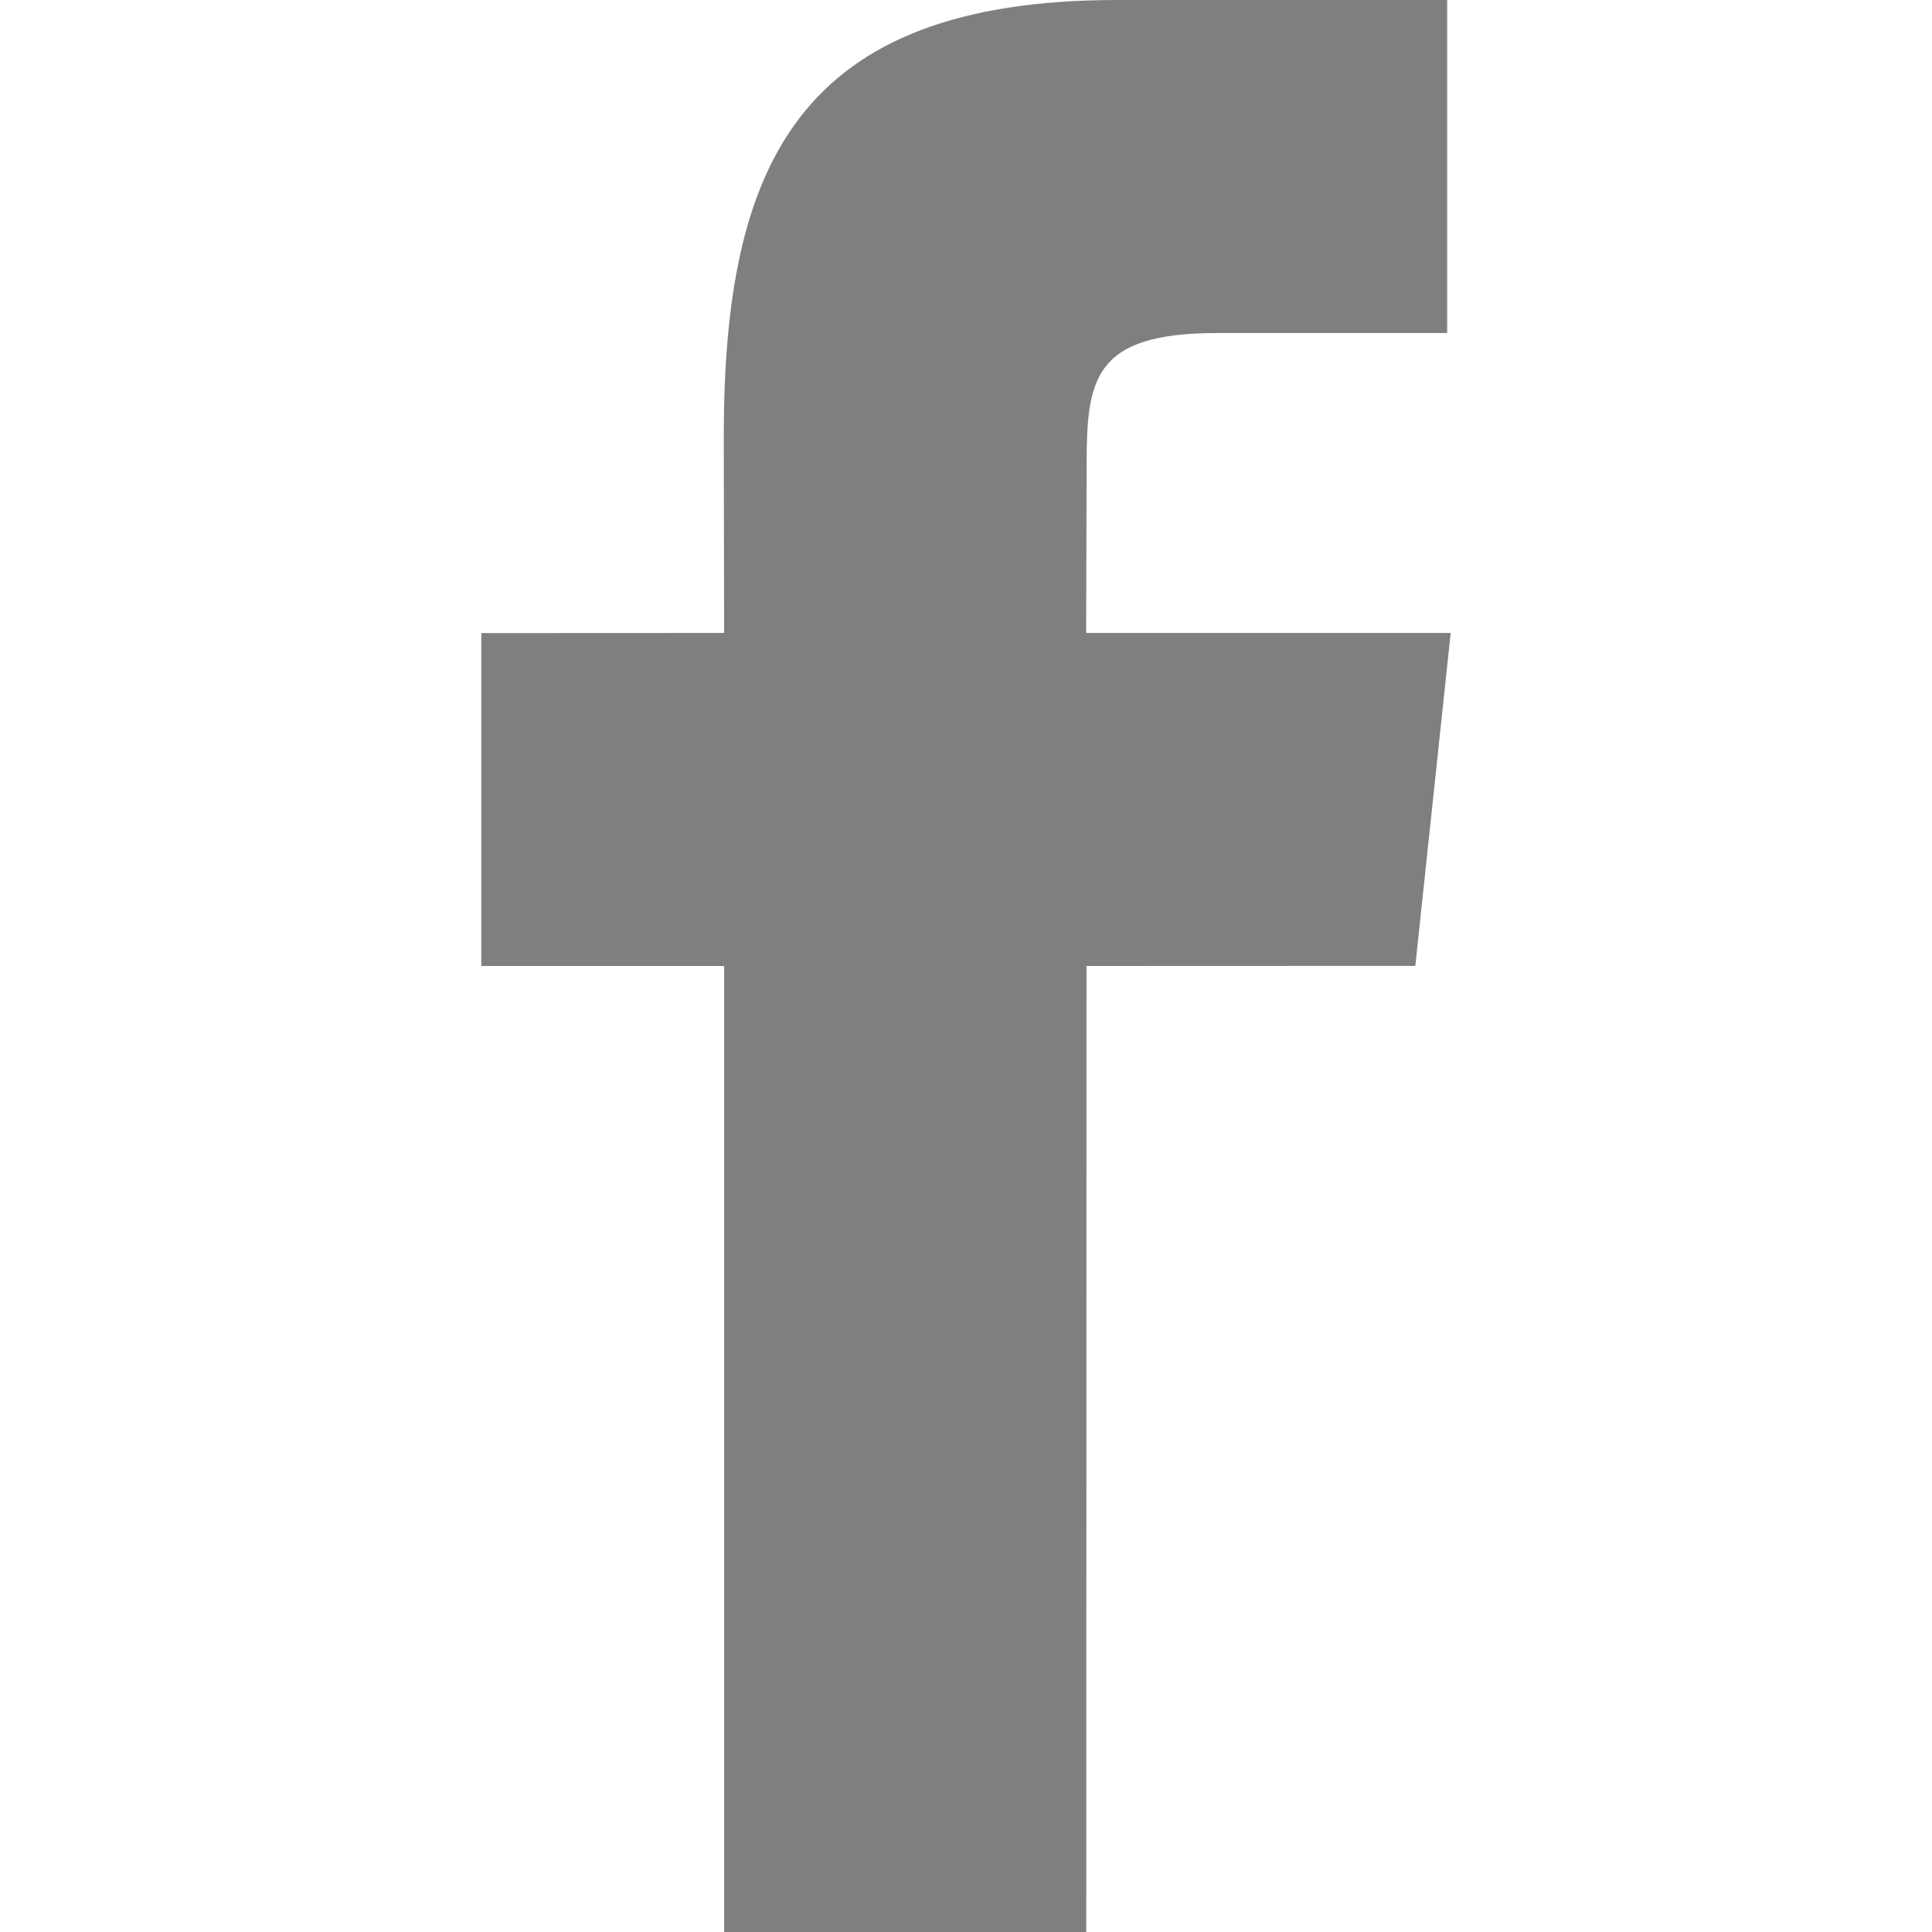
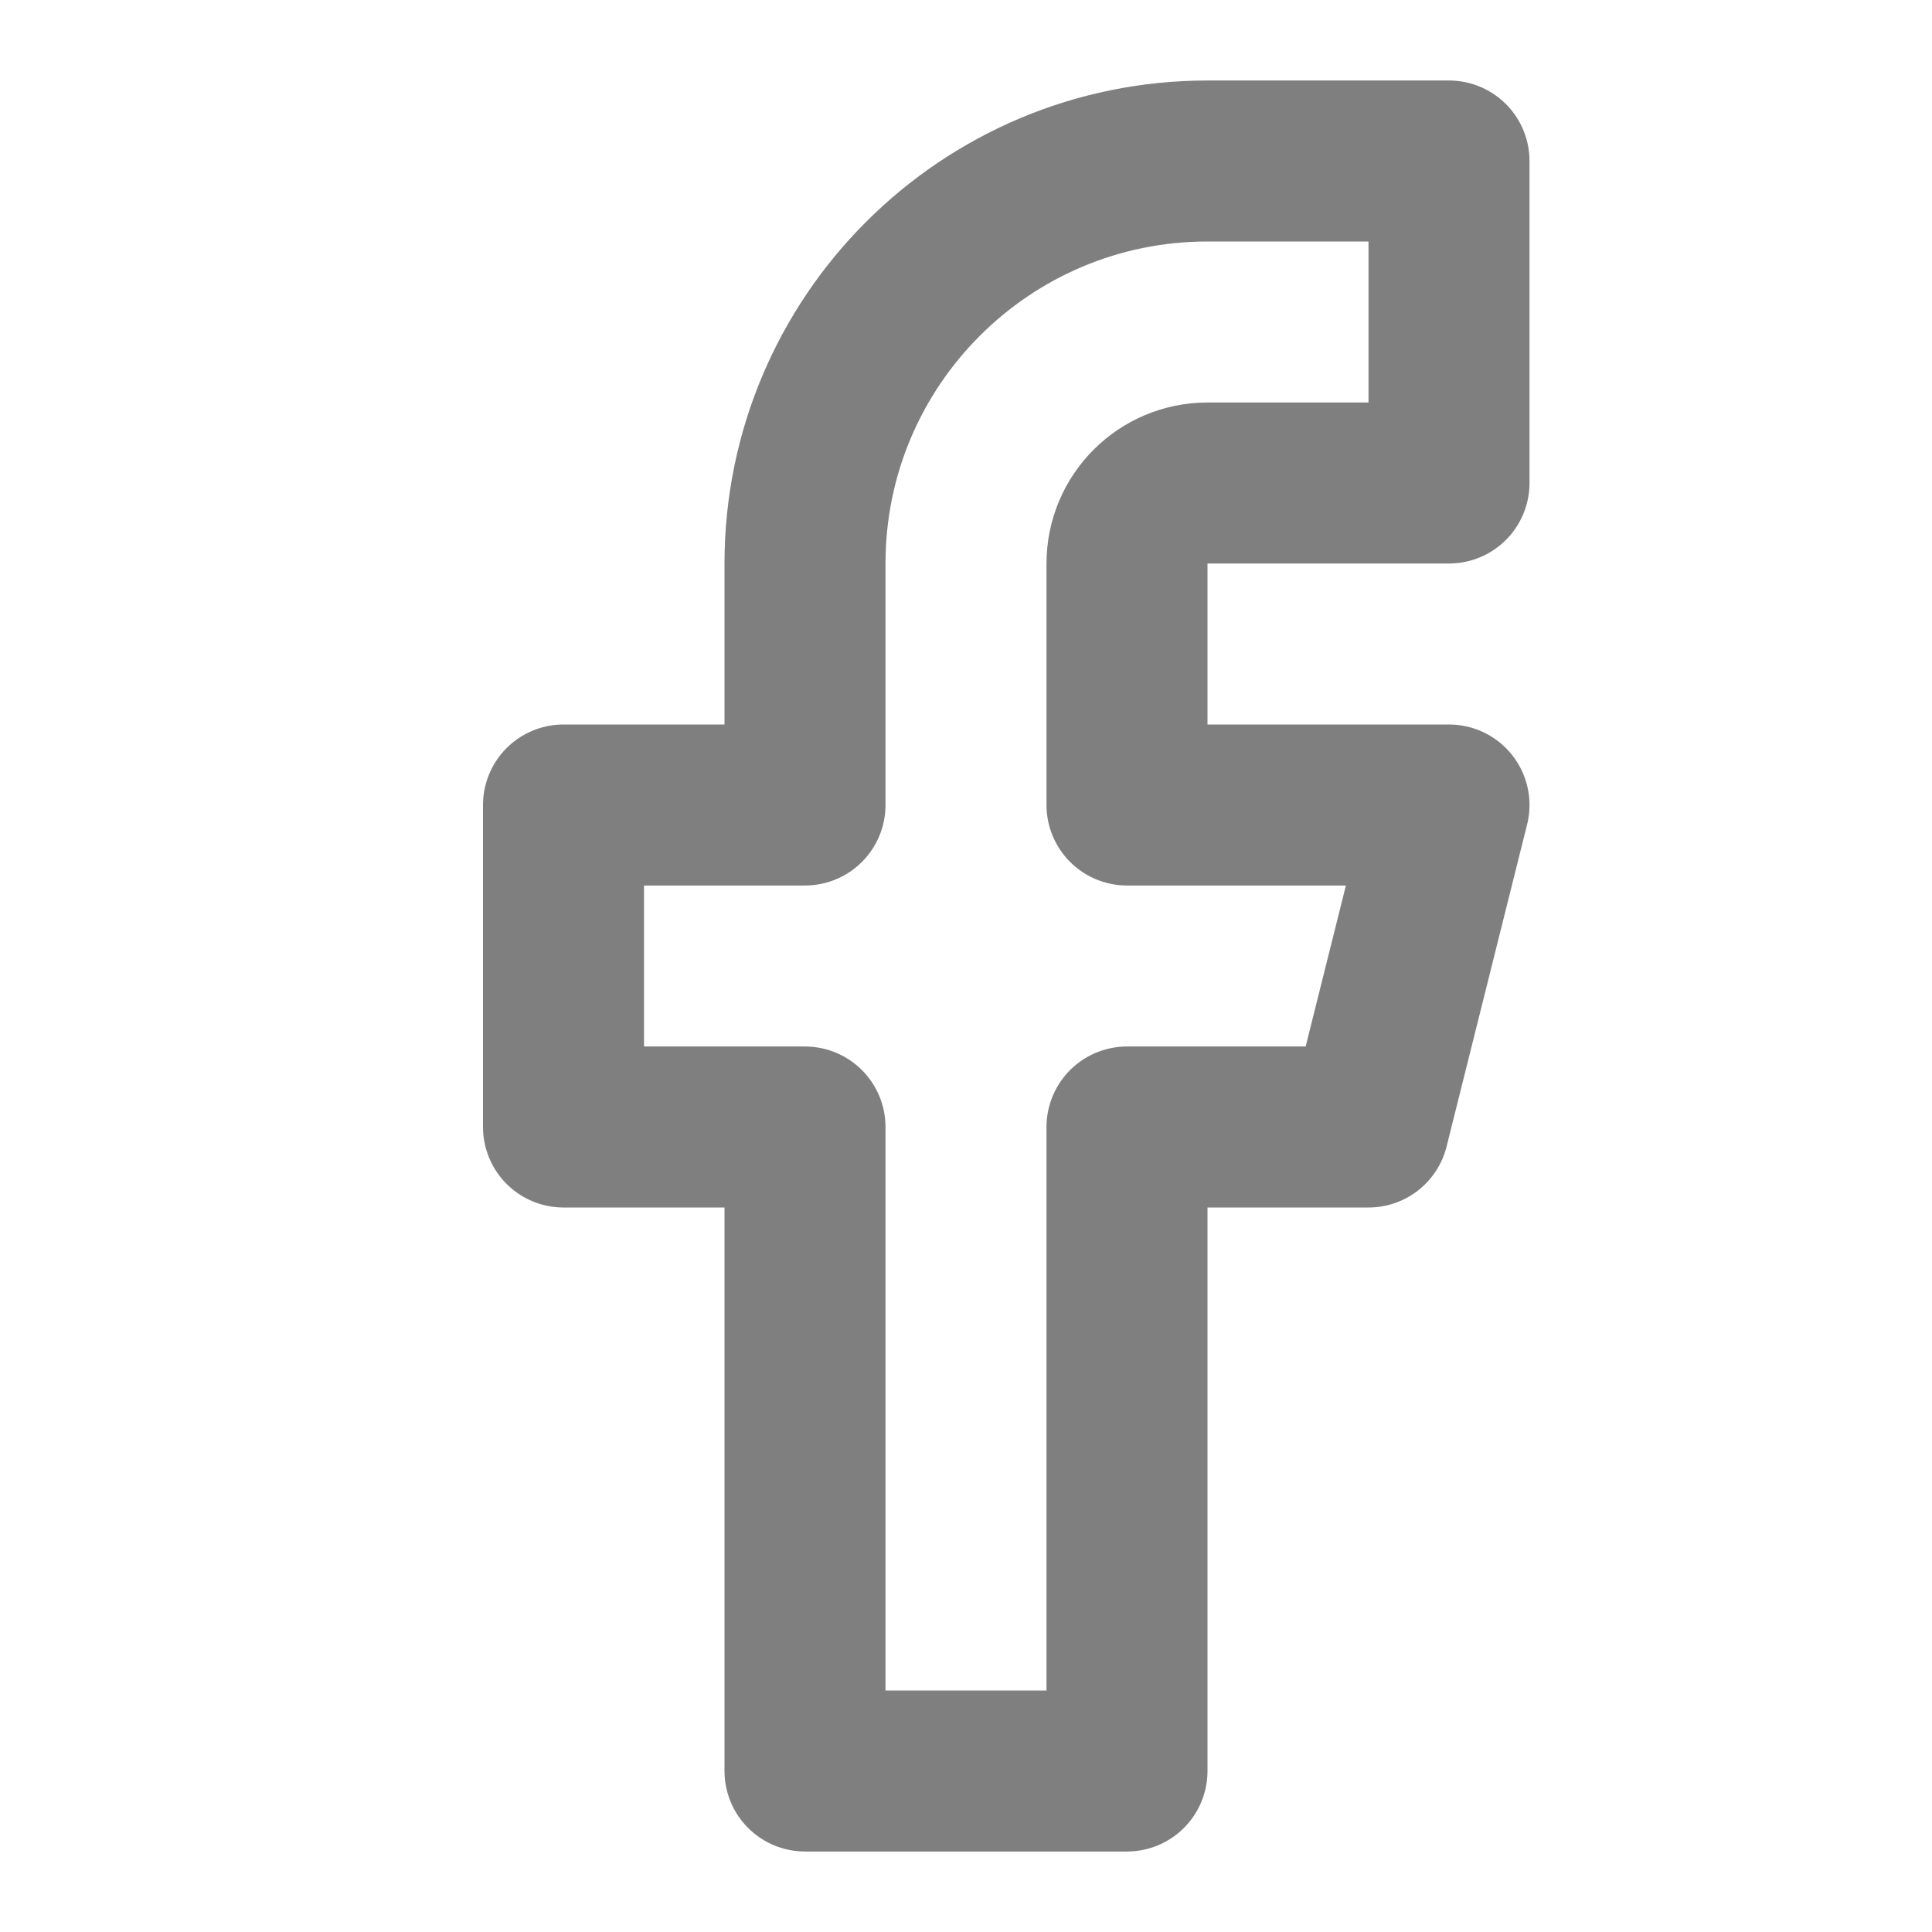
- <svg xmlns="http://www.w3.org/2000/svg" version="1.1" id="Capa_1" x="0px" y="0px" viewBox="0 0 486.392 486.392" style="enable-background:new 0 0 486.392 486.392;" xml:space="preserve">
-   <g>
-     <g>
-       <g>
-         <path style="fill:#000000;" fill-opacity="0.5" d="M273.443,159.354l0.122-41.951c0-21.857,1.52-33.561,32.831-33.561h57.941V0h-83.021     c-80.559,0-99.102,41.617-99.102,109.985l0.091,49.369l-61.133,0.03v83.811h61.133v243.196h91.168l0.061-243.196l82.778-0.03     l8.907-83.811H273.443z" />
-       </g>
-     </g>
-     <g>
- 	</g>
-     <g>
- 	</g>
-     <g>
- 	</g>
-     <g>
- 	</g>
-     <g>
- 	</g>
-     <g>
- 	</g>
-     <g>
- 	</g>
-     <g>
- 	</g>
-     <g>
- 	</g>
-     <g>
- 	</g>
-     <g>
- 	</g>
-     <g>
- 	</g>
-     <g>
- 	</g>
-     <g>
- 	</g>
-     <g>
- 	</g>
-   </g>
-   <g>
- </g>
-   <g>
- </g>
-   <g>
- </g>
-   <g>
- </g>
-   <g>
- </g>
-   <g>
- </g>
-   <g>
- </g>
-   <g>
- </g>
-   <g>
- </g>
-   <g>
- </g>
-   <g>
- </g>
-   <g>
- </g>
-   <g>
- </g>
-   <g>
- </g>
-   <g>
- </g>
+ <svg xmlns="http://www.w3.org/2000/svg" width="24" height="24" viewBox="0 0 24 24" fill="none" stroke="#000000" stroke-opacity="0.5" stroke-width="2" stroke-linecap="round" stroke-linejoin="round" class="feather feather-facebook">
+   <path d="M18 2h-3a5 5 0 0 0-5 5v3H7v4h3v8h4v-8h3l1-4h-4V7a1 1 0 0 1 1-1h3z" />
</svg>
